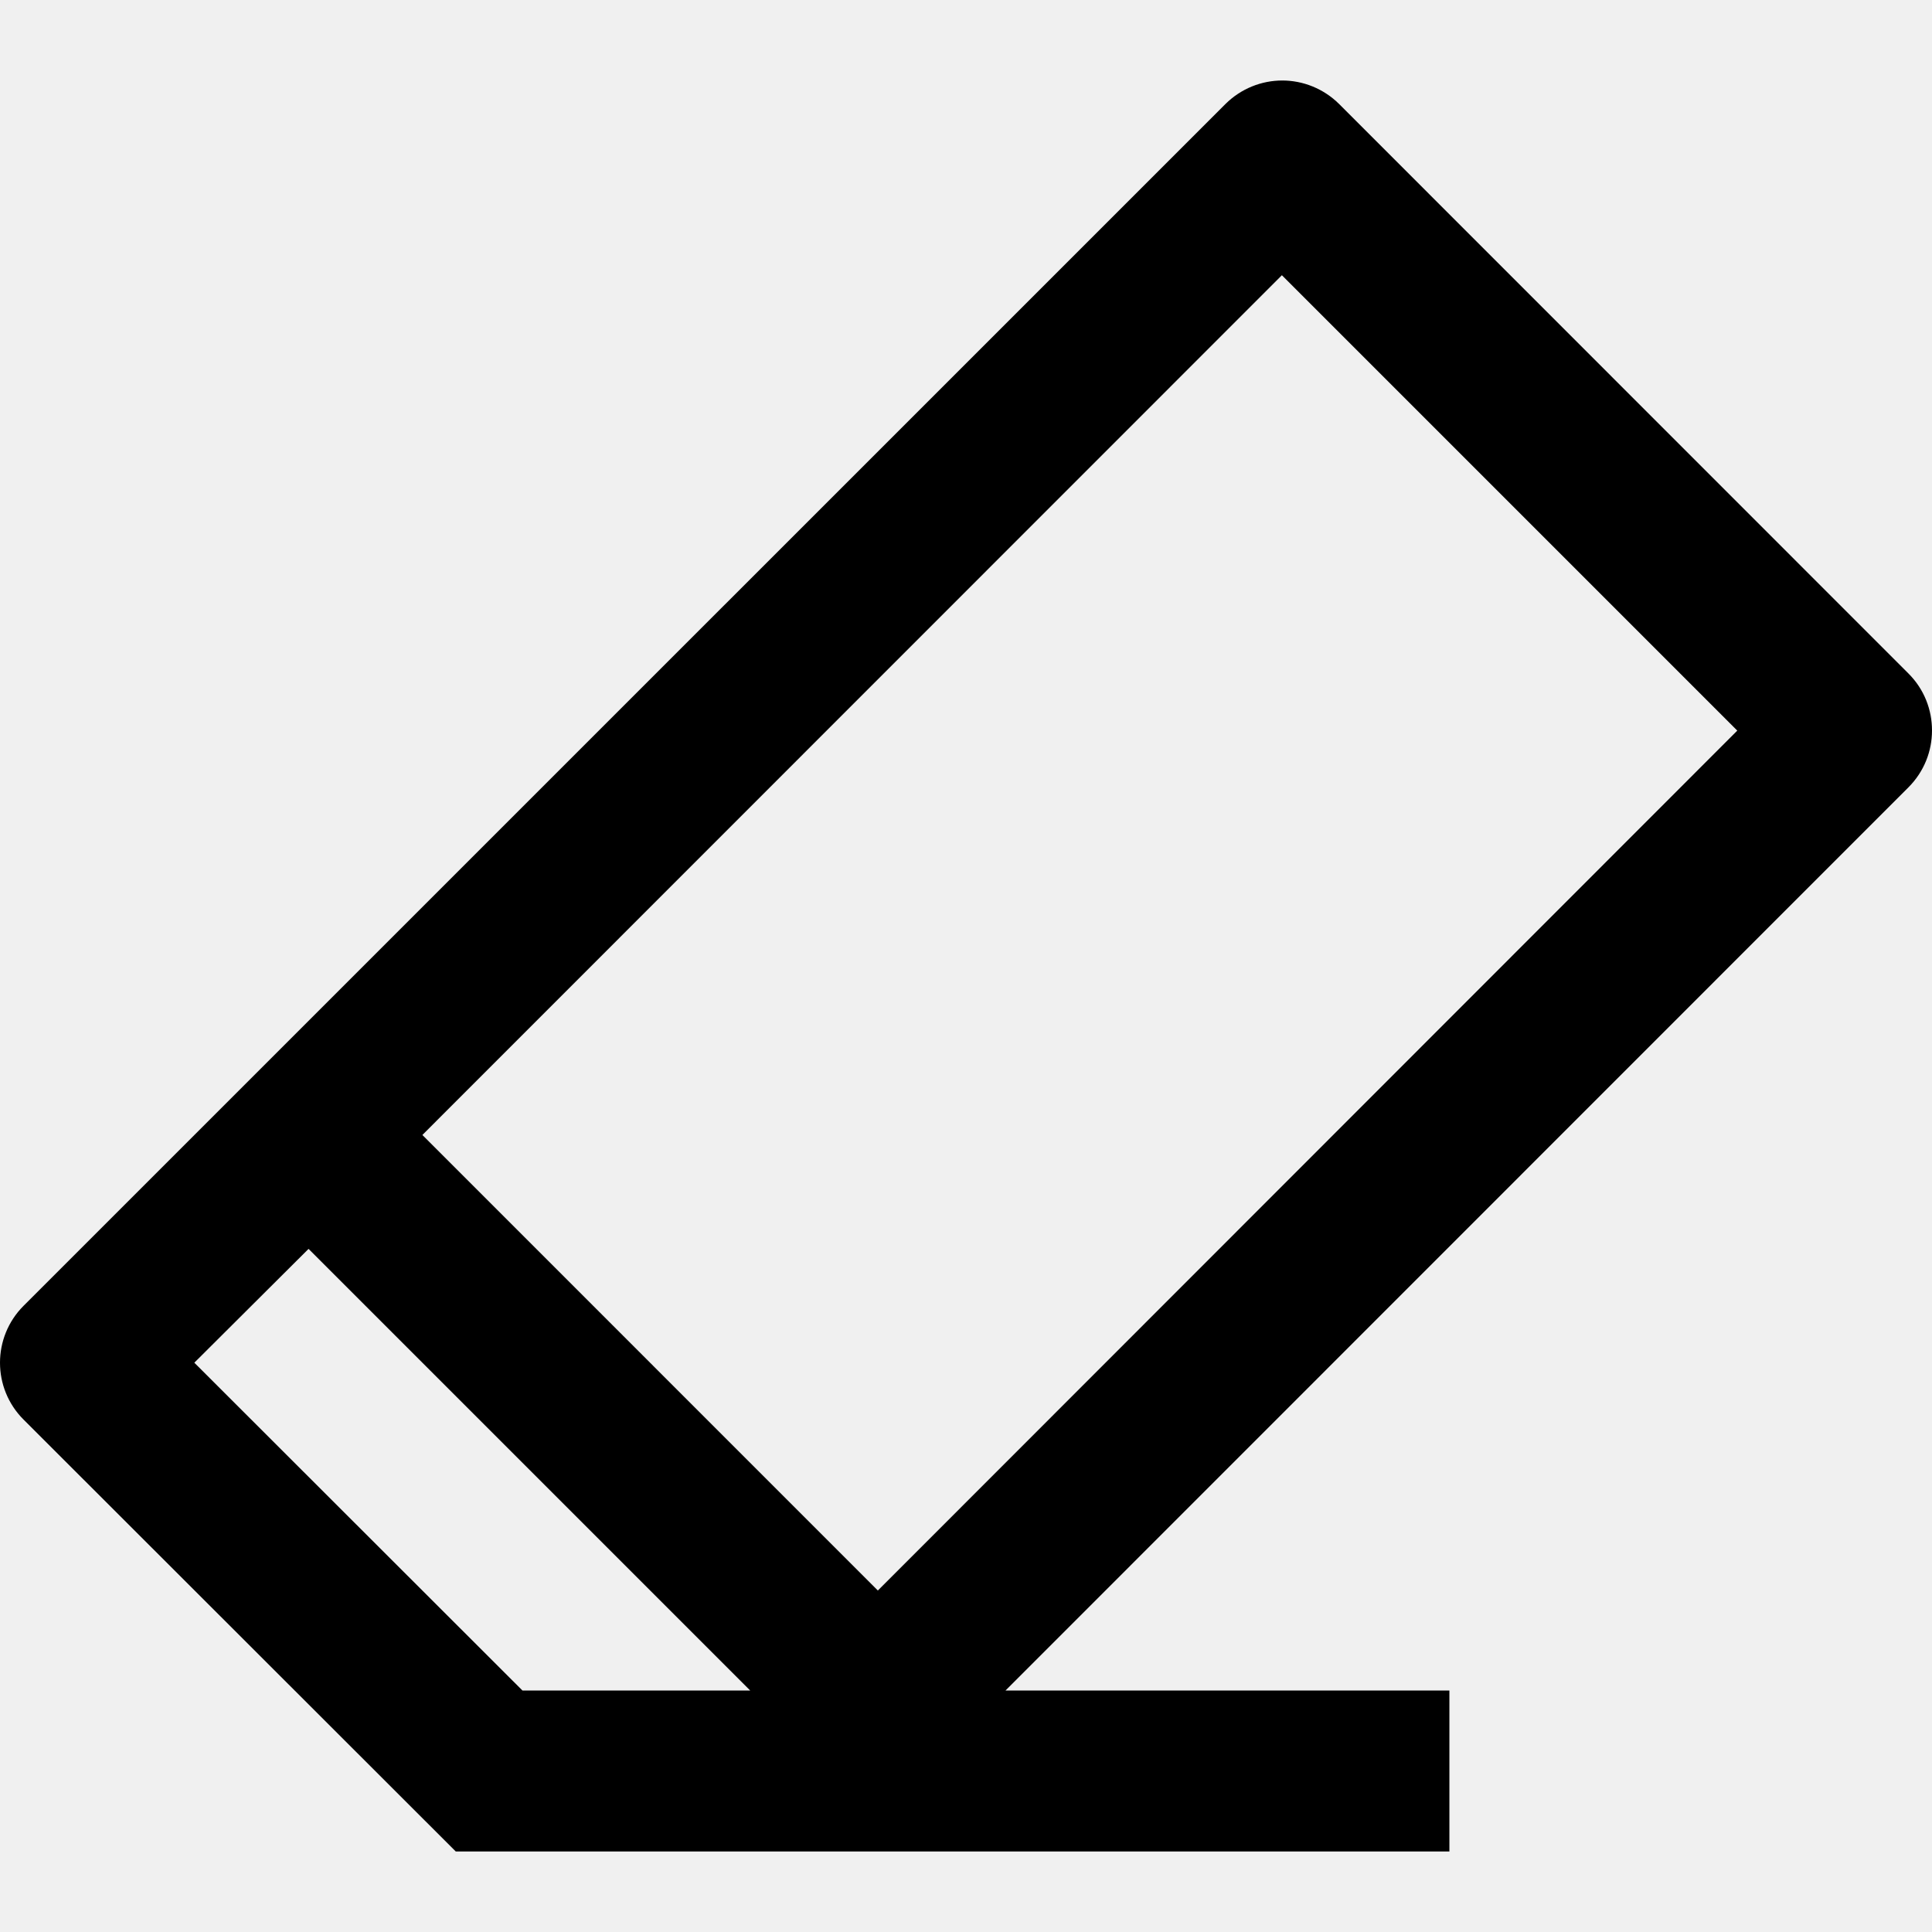
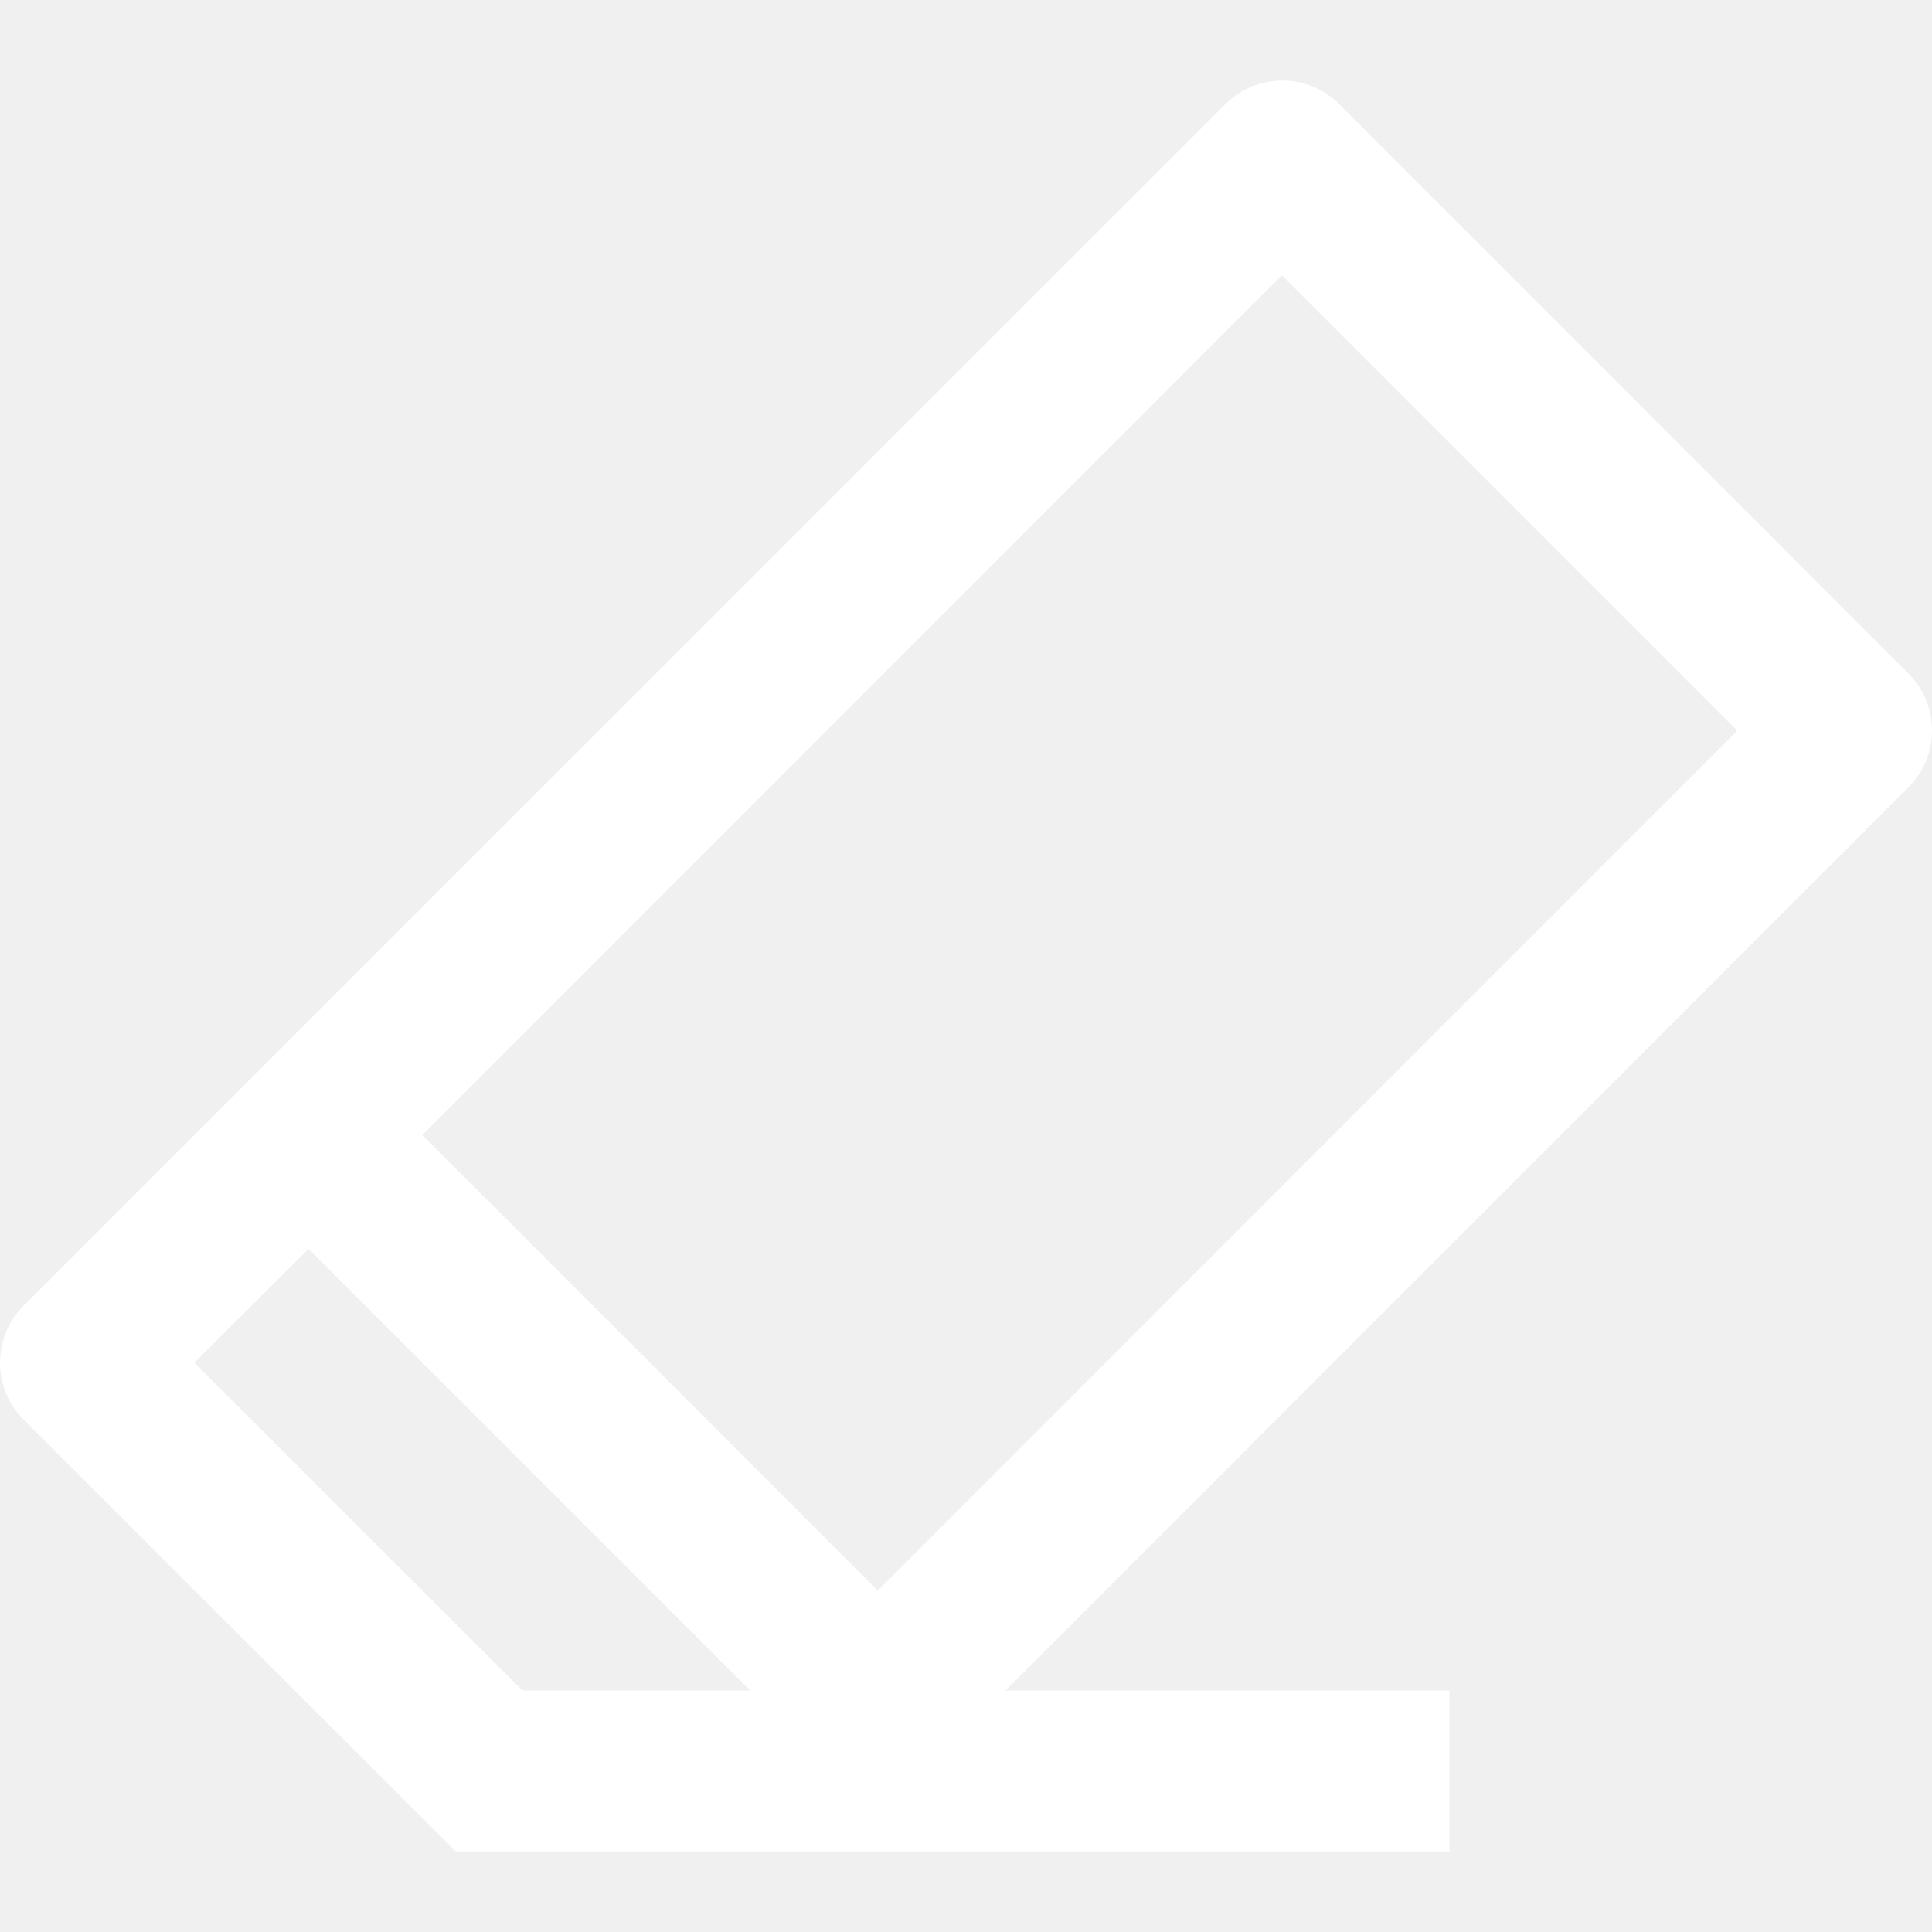
<svg xmlns="http://www.w3.org/2000/svg" width="24" height="24" fill-rule="evenodd" clip-rule="evenodd">
-   <path d="M5.662 23l-5.369-5.365c-.195-.195-.293-.45-.293-.707 0-.256.098-.512.293-.707l14.929-14.928c.195-.194.451-.293.707-.293.255 0 .512.099.707.293l7.071 7.073c.196.195.293.451.293.708 0 .256-.097.511-.293.707l-11.216 11.219h5.514v2h-12.343zm3.657-2l-5.486-5.486-1.419 1.414 4.076 4.072h2.829zm6.605-17.581l-10.677 10.68 5.658 5.659 10.676-10.682-5.657-5.657z" />
+   <path d="M5.662 23l-5.369-5.365c-.195-.195-.293-.45-.293-.707 0-.256.098-.512.293-.707l14.929-14.928c.195-.194.451-.293.707-.293.255 0 .512.099.707.293l7.071 7.073c.196.195.293.451.293.708 0 .256-.097.511-.293.707l-11.216 11.219h5.514v2h-12.343zm3.657-2l-5.486-5.486-1.419 1.414 4.076 4.072h2.829zm6.605-17.581l-10.677 10.68 5.658 5.659 10.676-10.682-5.657-5.657z" fill="white" />
</svg>
